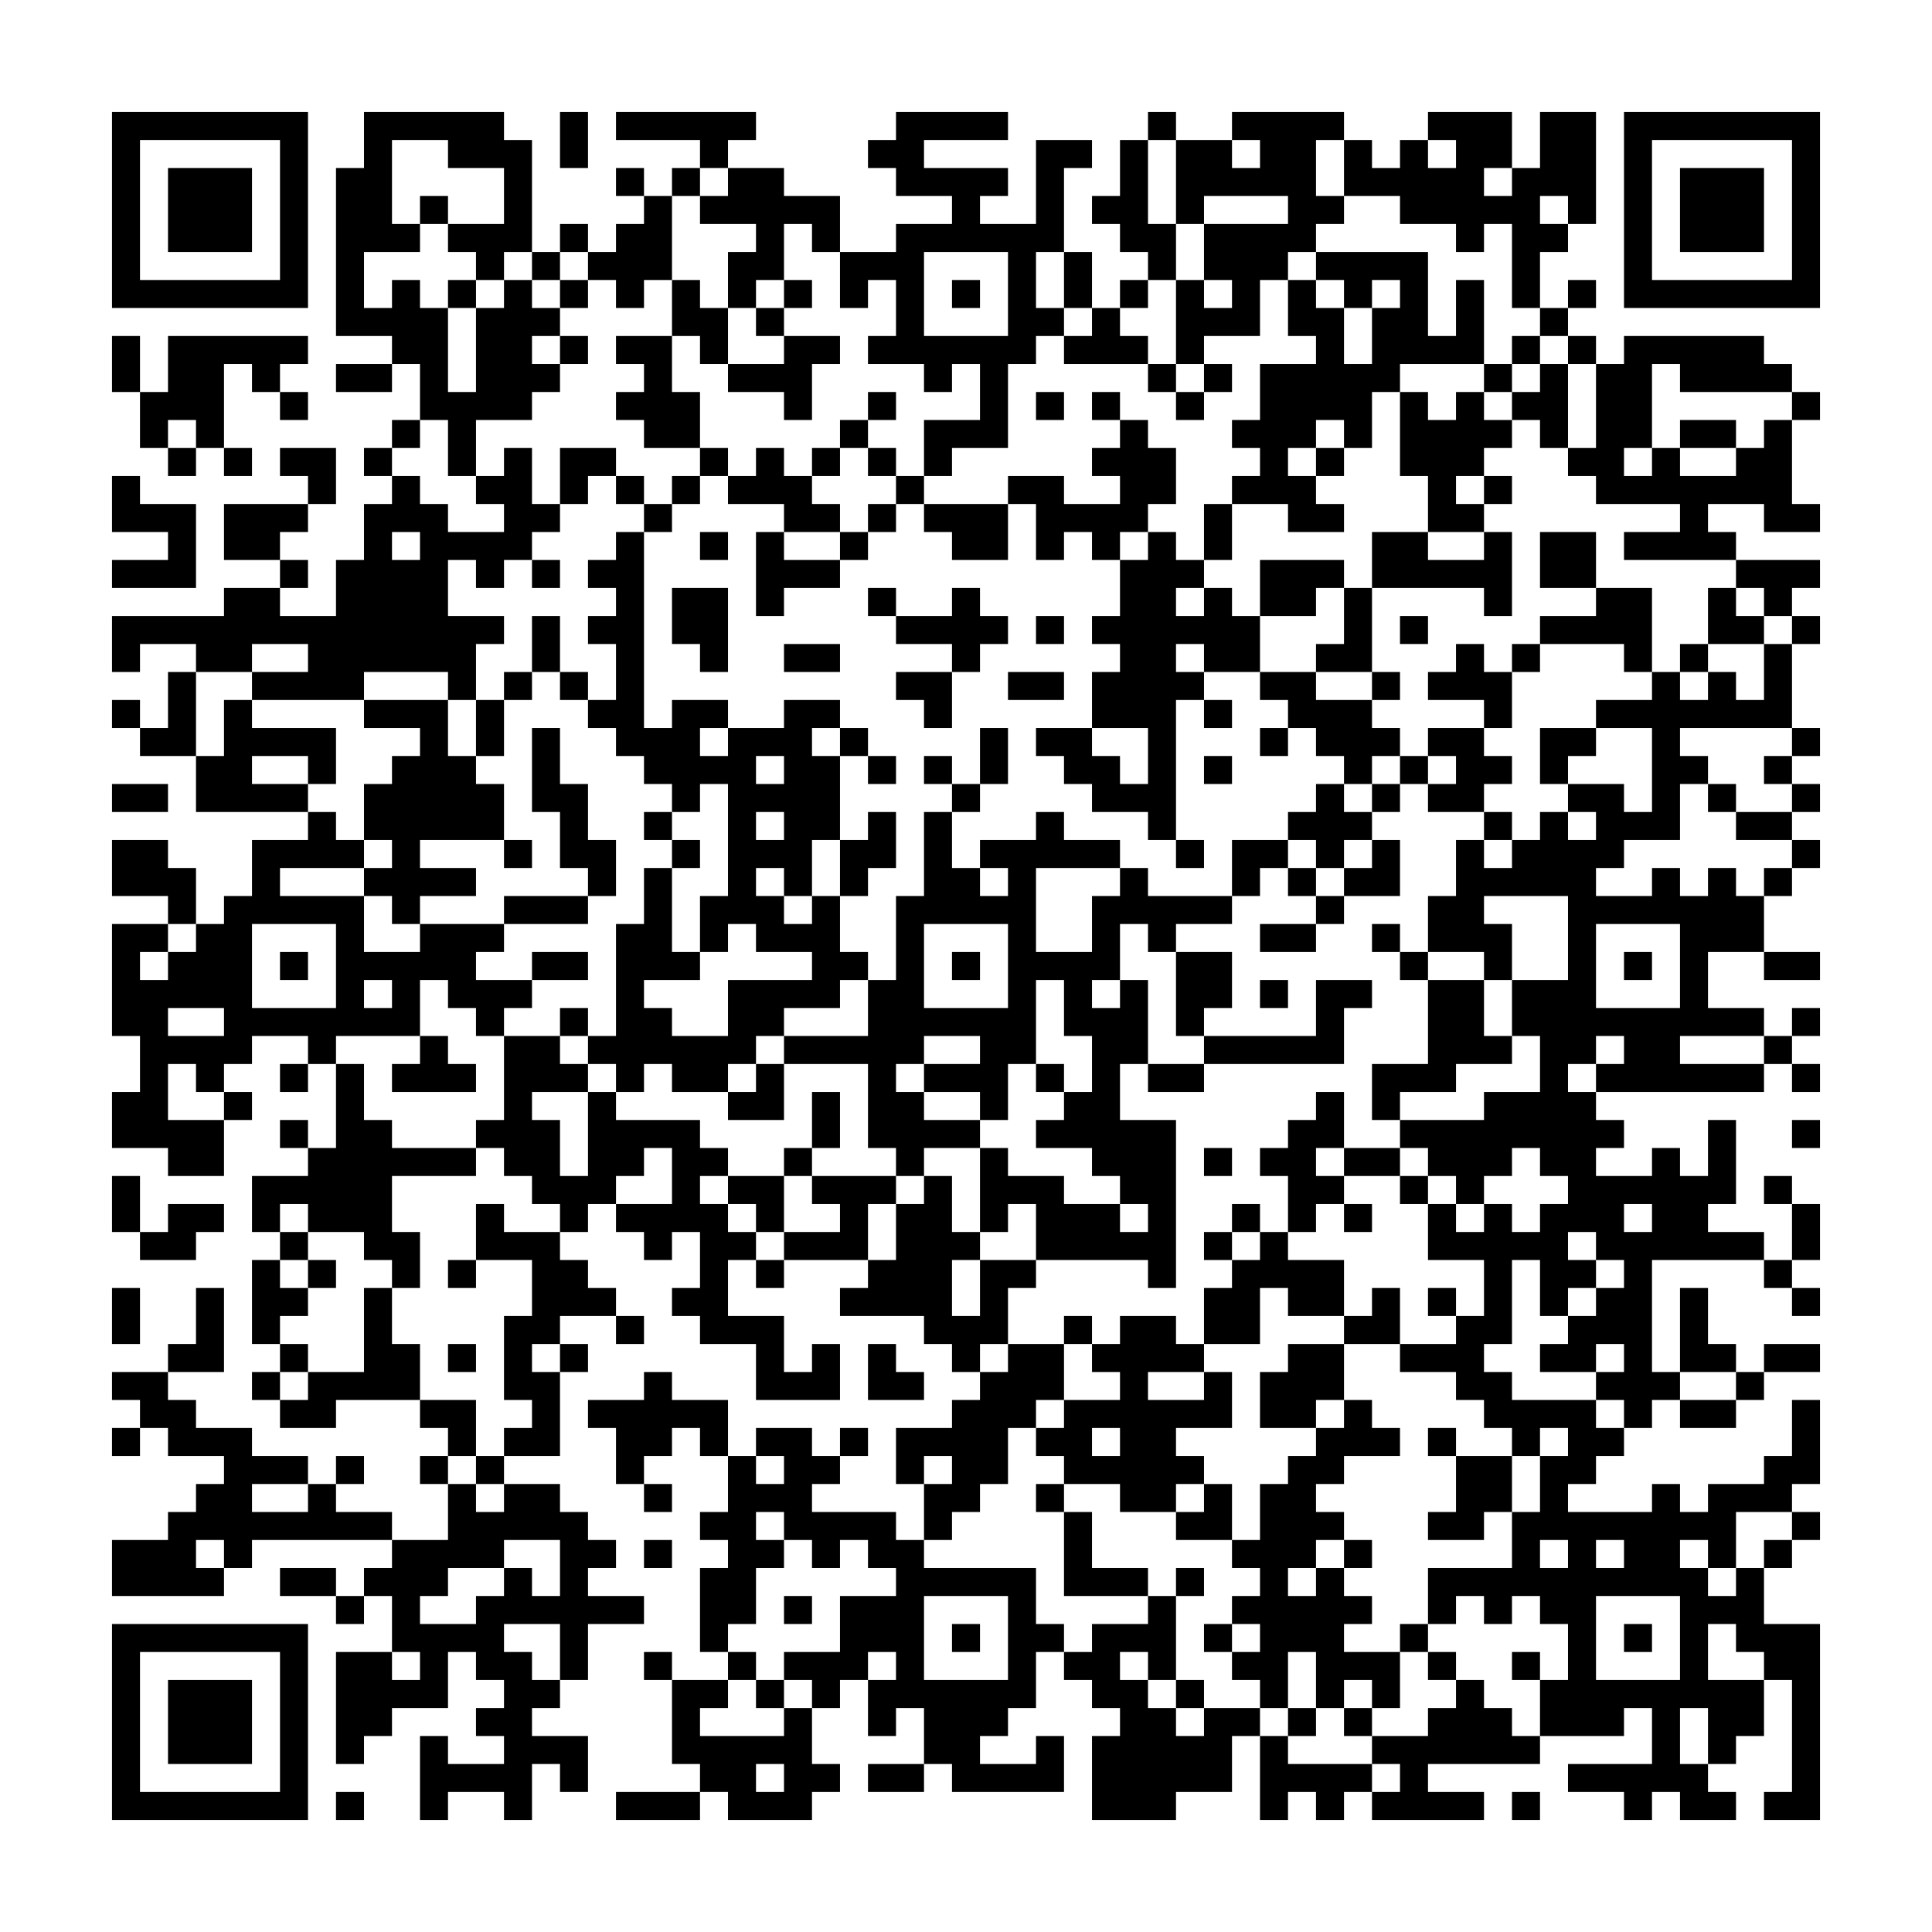
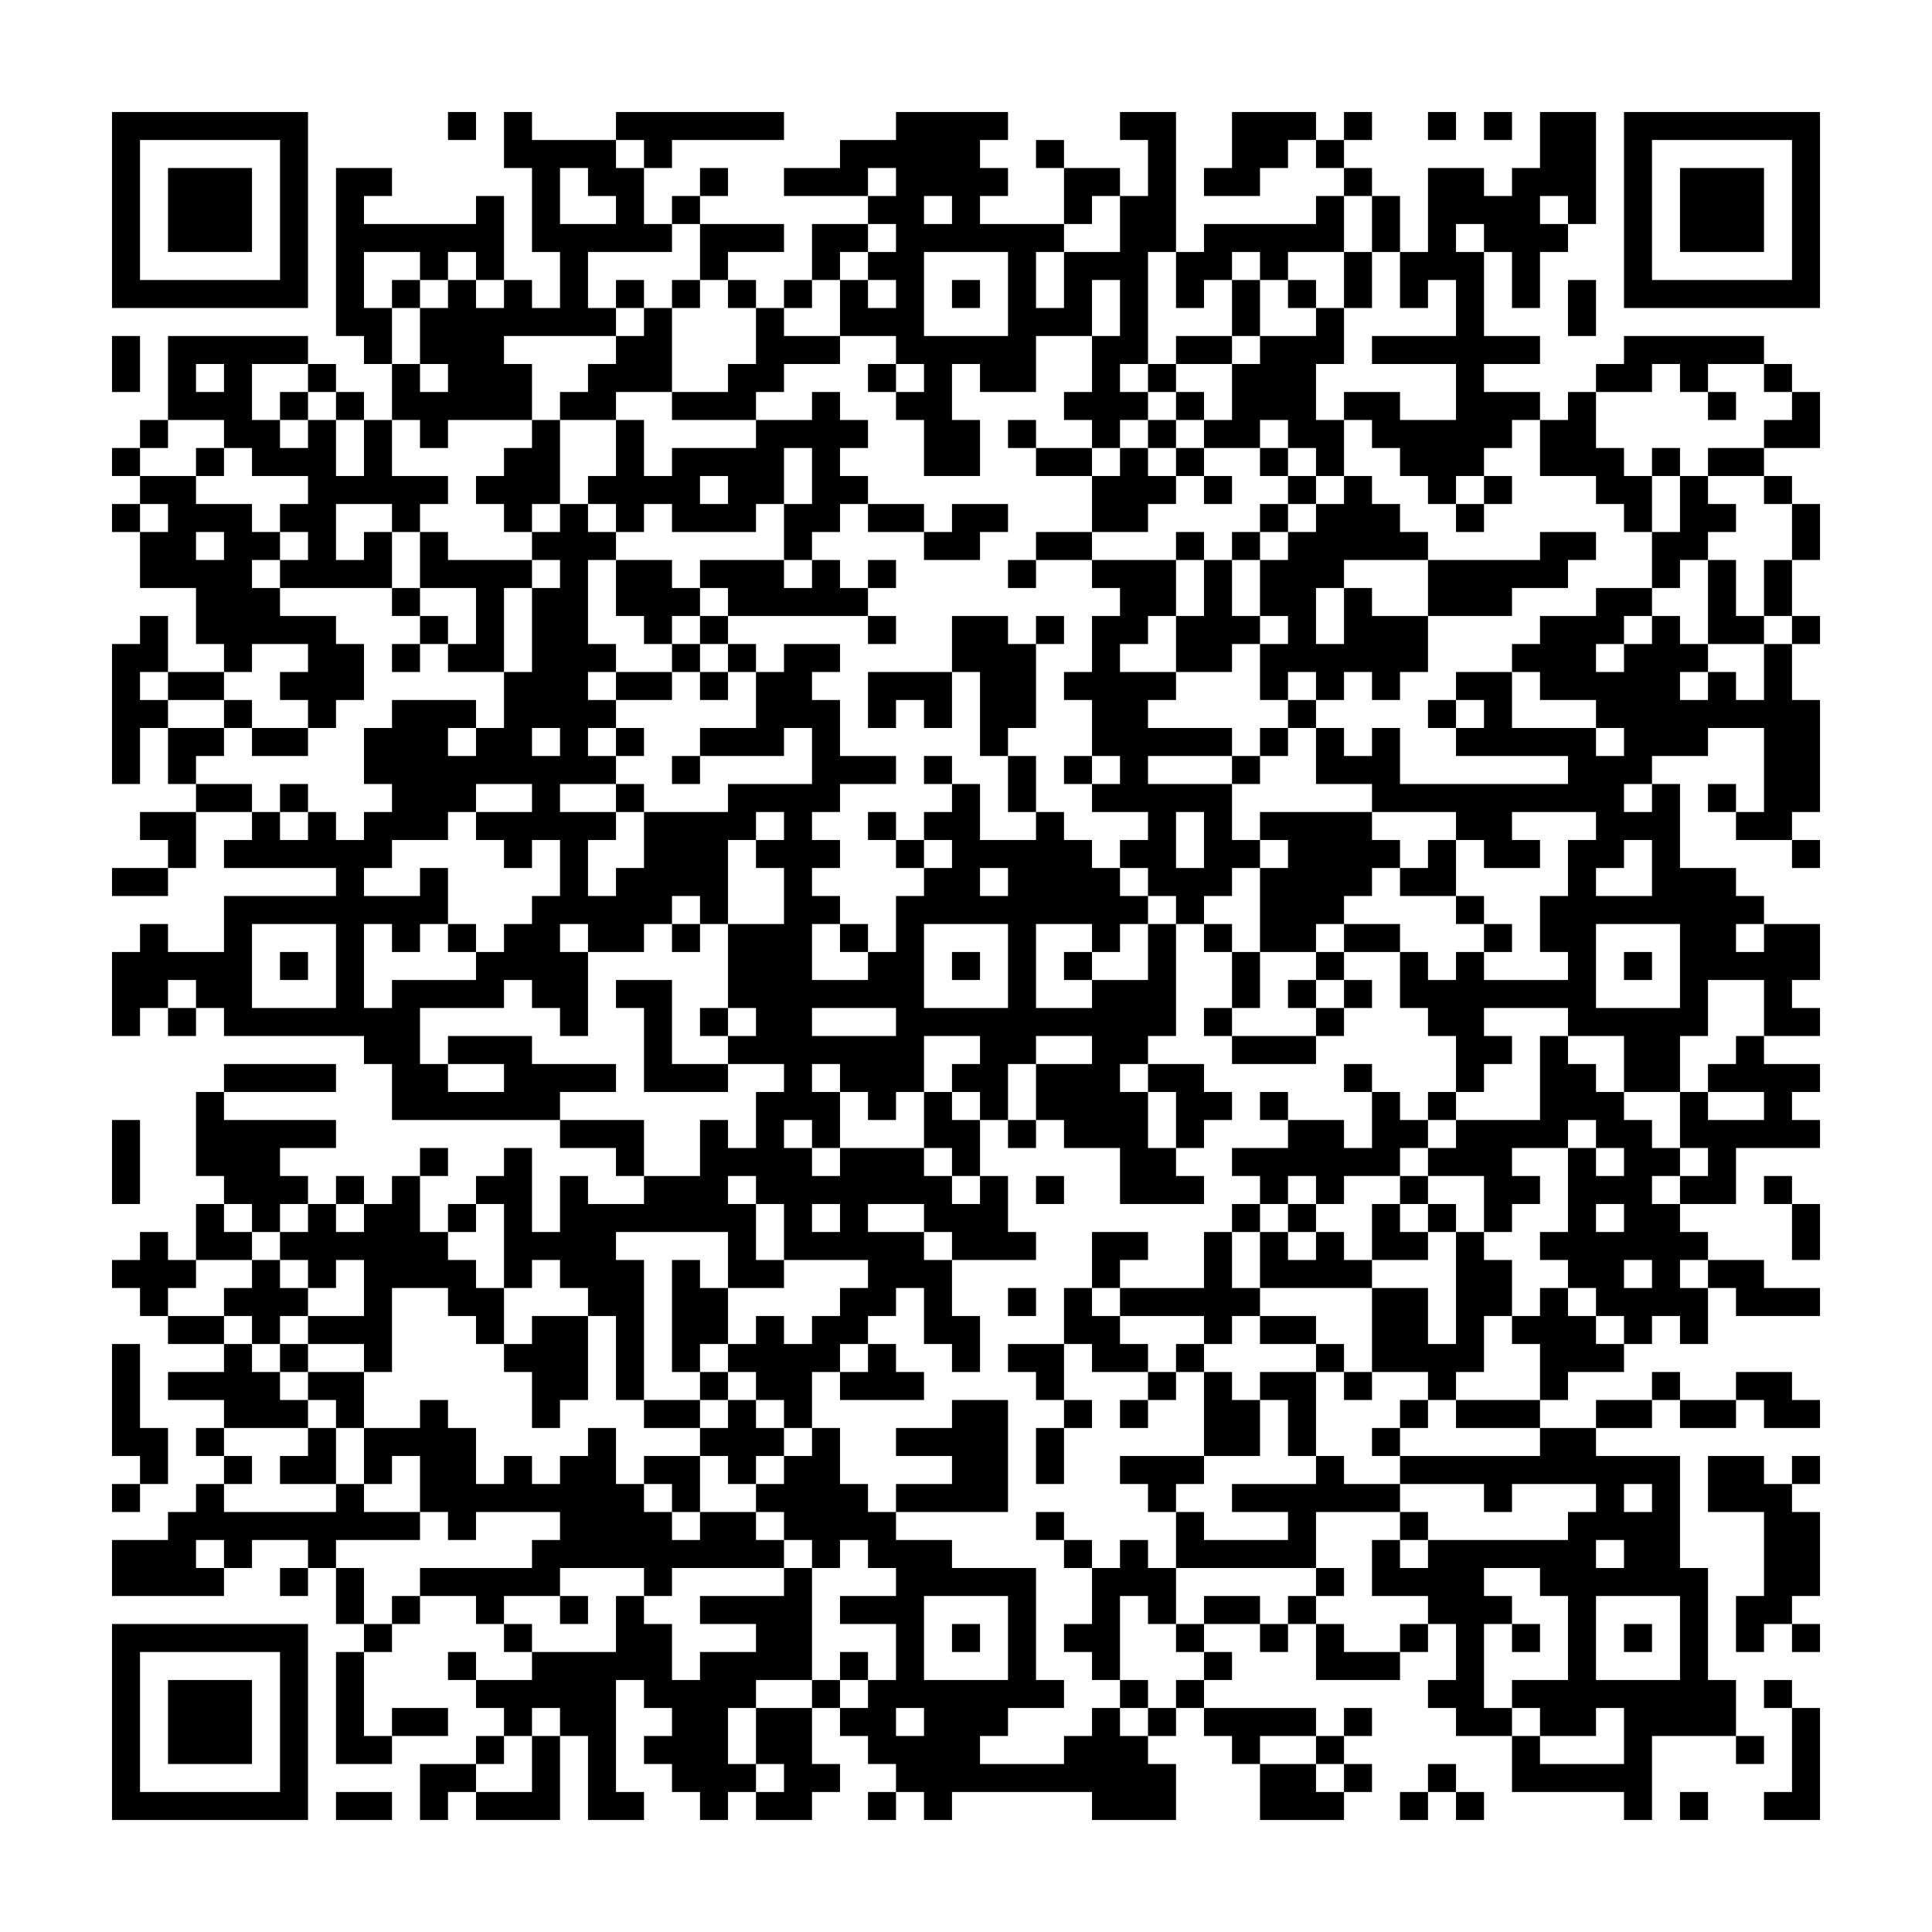
<svg xmlns="http://www.w3.org/2000/svg" viewBox="0 0 69 69">
-   <path d="M4 4h7v7h-7zM13 4h5v1h1v4h-1v1h-1v-1h-1v-1h2v-2h-2v-1h-2v3h1v1h-2v2h1v-1h1v1h1v3h1v-3h1v-1h1v1h1v1h-1v1h1v1h-1v1h-2v2h-1v-2h-1v-2h-1v-1h-2v-6h1zM20 4h1v2h-1zM22 4h5v1h-1v1h-1v-1h-3zM32 4h4v1h-3v1h3v1h-1v1h2v-3h2v1h-1v3h-1v2h1v1h-1v1h-1v3h-2v1h-1v-2h2v-2h-1v1h-1v-1h-2v-1h1v-2h-1v1h-1v-2h2v-1h2v-1h-2v-1h-1v-1h1zM41 4h1v1h-1zM44 4h4v1h-1v2h1v1h-1v1h-1v1h-1v2h-2v1h-1v-3h1v1h1v-1h-1v-2h3v-1h-3v1h-1v-3h2v1h1v-1h-1zM51 4h3v2h-1v1h1v-1h1v-2h2v4h-1v-1h-1v1h1v1h-1v2h-1v-3h-1v1h-1v-1h-2v-1h-2v-2h1v1h1v-1h1v1h1v-1h-1zM58 4h7v7h-7zM5 5v5h5v-5zM40 5h1v3h1v2h-1v-1h-1v-1h-1v-1h1zM59 5v5h5v-5zM6 6h3v3h-3zM22 6h1v1h-1zM24 6h1v1h-1zM26 6h2v1h2v2h-1v-1h-1v2h-1v1h-1v-2h1v-1h-2v-1h1zM60 6h3v3h-3zM15 7h1v1h-1zM23 7h1v3h-1v1h-1v-1h-1v-1h1v-1h1zM20 8h1v1h-1zM19 9h1v1h-1zM33 9v3h3v-3zM38 9h1v2h-1zM47 9h4v3h1v-2h1v3h-3v1h-1v2h-1v-1h-1v1h-1v1h1v1h1v1h-2v-1h-2v-1h1v-1h-1v-1h1v-2h2v-1h-1v-2h1v1h1v2h1v-2h1v-1h-1v1h-1v-1h-1zM16 10h1v1h-1zM20 10h1v1h-1zM24 10h1v1h1v2h-1v-1h-1zM28 10h1v1h-1zM34 10h1v1h-1zM40 10h1v1h-1zM56 10h1v1h-1zM27 11h1v1h-1zM39 11h1v1h1v1h-3v-1h1zM55 11h1v1h-1zM4 12h1v2h-1zM6 12h5v1h-1v1h-1v-1h-1v3h-1v-1h-1v1h-1v-2h1zM20 12h1v1h-1zM22 12h2v2h1v2h-2v-1h-1v-1h1v-1h-1zM28 12h2v1h-1v2h-1v-1h-2v-1h2zM54 12h1v1h-1zM56 12h1v1h-1zM58 12h5v1h1v1h-4v-1h-1v3h-1v1h1v-1h1v1h2v-1h1v-1h1v3h1v1h-2v-1h-2v1h1v1h-4v-1h2v-1h-3v-1h-1v-1h1v-3h1zM12 13h2v1h-2zM41 13h1v1h-1zM43 13h1v1h-1zM53 13h1v1h-1zM55 13h1v3h-1v-1h-1v-1h1zM10 14h1v1h-1zM31 14h1v1h-1zM37 14h1v1h-1zM39 14h1v1h-1zM42 14h1v1h-1zM50 14h1v1h1v-1h1v1h1v1h-1v1h-1v1h1v1h-2v-2h-1zM64 14h1v1h-1zM14 15h1v1h-1zM30 15h1v1h-1zM40 15h1v1h1v2h-1v1h-1v1h-1v-1h-1v1h-1v-2h-1v-1h2v1h2v-1h-1v-1h1zM60 15h2v1h-2zM6 16h1v1h-1zM8 16h1v1h-1zM10 16h2v2h-1v-1h-1zM13 16h1v1h-1zM18 16h1v2h1v1h-1v1h-1v1h-1v-1h-1v2h2v1h-1v2h-1v-1h-3v1h-4v-1h2v-1h-2v1h-2v-1h-2v1h-1v-2h4v-1h2v1h2v-2h1v-2h1v-1h1v1h1v1h2v-1h-1v-1h1zM20 16h2v1h-1v1h-1zM25 16h1v1h-1zM27 16h1v1h1v1h1v1h-2v-1h-2v-1h1zM29 16h1v1h-1zM31 16h1v1h-1zM47 16h1v1h-1zM4 17h1v1h2v3h-3v-1h2v-1h-2zM22 17h1v1h-1zM24 17h1v1h-1zM32 17h1v1h-1zM53 17h1v1h-1zM8 18h3v1h-1v1h-2zM23 18h1v1h-1zM31 18h1v1h-1zM33 18h3v2h-2v-1h-1zM43 18h1v2h-1zM14 19v1h1v-1zM22 19h1v7h1v-1h2v1h-1v1h1v-1h2v-1h2v1h-1v1h1v3h-1v2h-1v-1h-1v1h1v1h1v-1h1v2h1v1h-1v1h-2v1h-1v1h-1v1h-2v-1h-1v1h-1v-1h-1v-1h1v-4h1v-2h1v3h1v1h-2v1h1v1h2v-2h3v-1h-2v-1h-1v1h-1v-2h1v-4h-1v1h-1v-1h-1v-1h-1v-1h-1v-1h1v-2h-1v-1h1v-1h-1v-1h1zM25 19h1v1h-1zM27 19h1v1h2v1h-2v1h-1zM30 19h1v1h-1zM41 19h1v1h1v1h-1v1h1v-1h1v1h1v2h-2v-1h-1v1h1v1h-1v5h-1v-1h-2v-1h-1v-1h-1v-1h2v1h1v1h1v-2h-2v-2h1v-1h-1v-1h1v-2h1zM49 19h2v1h2v-1h1v3h-1v-1h-4zM55 19h2v2h-2zM10 20h1v1h-1zM19 20h1v1h-1zM45 20h3v1h-1v1h-2zM62 20h3v1h-1v1h-1v-1h-1zM24 21h2v3h-1v-1h-1zM31 21h1v1h-1zM34 21h1v1h1v1h-1v1h-1v-1h-2v-1h2zM48 21h1v3h-2v-1h1zM57 21h2v3h-1v-1h-3v-1h2zM61 21h1v1h1v1h-2zM19 22h1v2h-1zM37 22h1v1h-1zM50 22h1v1h-1zM64 22h1v1h-1zM28 23h2v1h-2zM52 23h1v1h1v2h-1v-1h-2v-1h1zM54 23h1v1h-1zM60 23h1v1h-1zM63 23h1v3h-4v1h1v1h-1v2h-2v1h-1v1h2v-1h1v1h1v-1h1v1h1v2h-2v2h2v1h-3v1h3v1h-6v-1h1v-1h-1v1h-1v1h1v1h1v1h-1v1h2v-1h1v1h1v-2h1v3h-1v1h2v1h-4v4h1v1h-1v1h-1v-1h-1v-1h1v-1h-1v1h-2v-1h1v-1h1v-1h1v-1h-1v-1h-1v1h1v1h-1v1h-1v-2h-1v3h-1v1h1v1h3v1h1v1h-1v1h-1v1h3v-1h1v1h1v-1h2v-1h1v-2h1v3h-1v1h-2v2h-1v-1h-1v1h1v1h1v-1h1v2h2v7h-2v-1h1v-4h-1v-1h-1v-1h-1v2h2v2h-1v1h-1v-2h-1v2h1v1h1v1h-2v-1h-1v1h-1v-1h-2v-1h3v-2h-1v1h-3v-2h1v-2h-1v-1h-1v1h-1v-1h-1v1h-1v-2h3v-2h1v-2h1v-1h-1v1h-1v-1h-1v-1h-1v-1h-2v-1h2v-1h1v-2h-2v-2h1v1h1v-1h1v1h1v-1h1v-1h-1v-1h-1v1h-1v1h-1v-1h-1v-1h-1v-1h3v-1h2v-2h-1v-2h2v-3h-3v1h1v2h-1v-1h-2v-2h1v-2h1v1h1v-1h1v-1h1v1h1v-1h-1v-1h2v1h1v-3h-2v-1h2v-1h1v1h1v-1h1v1h1zM6 24h1v3h-2v-1h1zM18 24h1v1h-1zM20 24h1v1h-1zM32 24h2v2h-1v-1h-1zM36 24h2v1h-2zM45 24h2v1h2v1h1v1h-1v1h-1v-1h-1v-1h-1v-1h-1zM49 24h1v1h-1zM4 25h1v1h-1zM8 25h1v1h3v2h-1v-1h-2v1h2v1h-4v-2h1zM13 25h3v2h1v1h1v2h-3v1h2v1h-2v1h-1v-1h-1v-1h1v-1h-1v-2h1v-1h1v-1h-2zM17 25h1v2h-1zM43 25h1v1h-1zM19 26h1v2h1v2h1v2h-1v-1h-1v-2h-1zM30 26h1v1h-1zM35 26h1v2h-1zM45 26h1v1h-1zM51 26h2v1h1v1h-1v1h-2v-1h1v-1h-1zM55 26h2v1h-1v1h-1zM64 26h1v1h-1zM27 27v1h1v-1zM31 27h1v1h-1zM33 27h1v1h-1zM43 27h1v1h-1zM50 27h1v1h-1zM63 27h1v1h-1zM4 28h2v1h-2zM34 28h1v1h-1zM47 28h1v1h1v1h-1v1h-1v-1h-1v-1h1zM49 28h1v1h-1zM61 28h1v1h-1zM64 28h1v1h-1zM11 29h1v1h1v1h-3v1h3v2h2v-1h3v1h-1v1h2v1h-1v1h-1v-1h-1v-1h-1v2h-3v1h-1v-1h-2v1h-1v1h-1v-1h-1v2h2v2h-2v-1h-2v-2h1v-2h-1v-4h2v1h-1v1h1v-1h1v-1h1v-1h1v-2h2zM23 29h1v1h-1zM27 29v1h1v-1zM31 29h1v2h-1v1h-1v-2h1zM33 29h1v2h1v1h1v-1h-1v-1h2v-1h1v1h2v1h-3v3h2v-2h1v-1h1v1h3v1h-2v1h-1v-1h-1v2h-1v1h1v-1h1v3h-1v2h2v6h-1v-1h-4v-2h-1v1h-1v-3h1v1h2v1h2v1h1v-1h-1v-1h-1v-1h-2v-1h1v-1h1v-2h-1v-2h-1v3h-1v2h-1v-1h-2v-1h2v-1h-2v1h-1v1h1v1h2v1h-2v1h-1v-1h-1v-3h-3v-1h3v-2h1v-3h1zM53 29h1v1h-1zM62 29h2v1h-2zM4 30h2v1h1v2h-1v-1h-2zM18 30h1v1h-1zM24 30h1v1h-1zM42 30h1v1h-1zM44 30h2v1h-1v1h-1zM49 30h1v2h-2v-1h1zM64 30h1v1h-1zM46 31h1v1h-1zM63 31h1v1h-1zM18 32h3v1h-3zM47 32h1v1h-1zM9 33v3h3v-3zM33 33v3h3v-3zM45 33h2v1h-2zM49 33h1v1h-1zM57 33v3h3v-3zM10 34h1v1h-1zM19 34h2v1h-2zM34 34h1v1h-1zM42 34h2v2h-1v1h-1zM50 34h1v1h-1zM58 34h1v1h-1zM63 34h2v1h-2zM13 35v1h1v-1zM45 35h1v1h-1zM47 35h2v1h-1v2h-5v-1h4zM51 35h2v2h1v1h-2v1h-2v1h-1v-2h2zM6 36v1h2v-1zM20 36h1v1h-1zM64 36h1v1h-1zM15 37h1v1h1v1h-3v-1h1zM18 37h2v1h1v1h-2v1h1v2h1v-3h1v1h3v1h1v1h-1v1h1v1h1v1h-1v2h2v2h1v-1h1v2h-3v-2h-2v-1h-1v-1h1v-2h-1v1h-1v-1h-1v-1h2v-2h-1v1h-1v1h-1v1h-1v-1h-1v-1h-1v-1h-1v-1h1zM63 37h1v1h-1zM10 38h1v1h-1zM12 38h1v2h1v1h3v1h-3v2h1v2h-1v-1h-1v-1h-2v-1h-1v1h-1v-2h2v-1h1zM27 38h1v2h-2v-1h1zM37 38h1v1h-1zM41 38h2v1h-2zM64 38h1v1h-1zM8 39h1v1h-1zM29 39h1v2h-1zM47 39h1v2h-1v1h1v1h-1v1h-1v-2h-1v-1h1v-1h1zM10 40h1v1h-1zM64 40h1v1h-1zM28 41h1v1h-1zM43 41h1v1h-1zM48 41h2v1h-2zM4 42h1v2h-1zM26 42h2v2h-1v-1h-1zM29 42h3v1h-1v2h-3v-1h2v-1h-1zM33 42h1v2h1v1h-1v2h1v-2h2v1h-1v2h-1v1h-1v-1h-1v-1h-3v-1h1v-1h1v-2h1zM50 42h1v1h-1zM63 42h1v1h-1zM6 43h2v1h-1v1h-2v-1h1zM17 43h1v1h2v1h1v1h1v1h-2v1h-1v1h1v3h-2v-1h1v-1h-1v-3h1v-2h-2zM44 43h1v1h-1zM48 43h1v1h-1zM58 43v1h1v-1zM64 43h1v2h-1zM10 44h1v1h-1zM43 44h1v1h-1zM45 44h1v1h2v2h-2v-1h-1v2h-2v-2h1v-1h1zM9 45h1v1h1v1h-1v1h-1zM11 45h1v1h-1zM16 45h1v1h-1zM27 45h1v1h-1zM63 45h1v1h-1zM4 46h1v2h-1zM7 46h1v3h-2v-1h1zM13 46h1v2h1v2h-3v1h-2v-1h1v-1h2zM49 46h1v2h-2v-1h1zM51 46h1v1h-1zM60 46h1v2h1v1h-2zM64 46h1v1h-1zM22 47h1v1h-1zM38 47h1v1h-1zM40 47h2v1h1v1h-2v1h2v-1h1v2h-2v1h1v1h-1v1h-2v-1h-2v-1h-1v-1h1v-1h2v-1h-1v-1h1zM10 48h1v1h-1zM16 48h1v1h-1zM20 48h1v1h-1zM31 48h1v1h1v1h-2zM36 48h2v2h-1v1h-1v2h-1v1h-1v1h-1v-2h1v-1h-1v1h-1v-2h2v-1h1v-1h1zM46 48h2v2h-1v1h-2v-2h1zM63 48h2v1h-2zM4 49h2v1h1v1h2v1h2v1h-2v1h2v-1h1v1h2v1h-5v1h-1v-1h-1v1h1v1h-4v-2h2v-1h1v-1h1v-1h-2v-1h-1v-1h-1zM9 49h1v1h-1zM23 49h1v1h2v2h-1v-1h-1v1h-1v1h-1v-2h-1v-1h2zM62 49h1v1h-1zM15 50h2v2h-1v-1h-1zM48 50h1v1h1v1h-2v1h-1v1h1v1h-1v1h-1v1h1v-1h1v1h1v1h-1v1h2v2h-1v-1h-1v1h-1v-2h-1v2h-1v-1h-1v-1h1v-1h-1v-1h1v-1h-1v-1h1v-2h1v-1h1v-1h1zM60 50h2v1h-2zM4 51h1v1h-1zM27 51h2v1h1v1h-1v1h3v1h1v1h4v2h1v1h-1v2h-1v1h-1v1h2v-1h1v2h-4v-1h-1v-2h-1v1h-1v-2h1v-1h-1v1h-1v1h-1v-1h-1v-1h2v-2h2v-1h-1v-1h-1v1h-1v-1h-1v-1h-1v1h1v1h-1v2h-1v1h-1v-3h1v-1h-1v-1h1v-2h1v1h1v-1h-1zM30 51h1v1h-1zM39 51v1h1v-1zM51 51h1v1h-1zM12 52h1v1h-1zM15 52h1v1h-1zM17 52h1v1h-1zM52 52h2v2h-1v1h-2v-1h1zM16 53h1v1h1v-1h2v1h1v1h1v1h-1v1h2v1h-2v2h-1v-2h-2v1h1v1h1v1h-1v1h2v2h-1v-1h-1v2h-1v-1h-2v1h-1v-3h1v1h2v-1h-1v-1h1v-1h-1v-1h-1v2h-2v1h-1v1h-1v-4h2v1h1v-1h-1v-2h-1v-1h1v-1h2zM23 53h1v1h-1zM37 53h1v1h-1zM43 53h1v2h-2v-1h1zM38 54h1v2h2v1h-3zM64 54h1v1h-1zM18 55v1h-2v1h-1v1h2v-1h1v-1h1v1h1v-2zM23 55h1v1h-1zM48 55h1v1h-1zM55 55v1h1v-1zM57 55v1h1v-1zM63 55h1v1h-1zM10 56h2v1h-2zM42 56h1v1h-1zM12 57h1v1h-1zM28 57h1v1h-1zM33 57v3h3v-3zM41 57h1v3h-1v-1h-1v1h1v1h1v1h1v-1h2v1h-1v2h-2v1h-3v-3h1v-1h-1v-1h-1v-1h1v-1h2zM57 57v3h3v-3zM4 58h7v7h-7zM34 58h1v1h-1zM43 58h1v1h-1zM50 58h1v1h-1zM58 58h1v1h-1zM5 59v5h5v-5zM23 59h1v1h-1zM26 59h1v1h-1zM51 59h1v1h-1zM54 59h1v1h-1zM6 60h3v3h-3zM24 60h2v1h-1v1h3v-1h1v2h1v1h-1v1h-3v-1h-1v-1h-1zM27 60h1v1h-1zM42 60h1v1h-1zM52 60h1v1h1v1h1v1h-4v1h2v1h-4v-1h1v-1h-1v-1h2v-1h1zM46 61h1v1h-1zM48 61h1v1h-1zM45 62h1v1h3v1h-1v1h-1v-1h-1v1h-1zM27 63v1h1v-1zM31 63h2v1h-2zM12 64h1v1h-1zM22 64h3v1h-3zM54 64h1v1h-1z" />
+   <path d="M4 4h7v7h-7zM16 4h1v1h-1zM18 4h1v1h3v1h1v2h1v1h-3v2h1v1h-4v1h1v2h-3v1h-1v-1h-1v-2h1v1h1v-1h-1v-2h1v-1h1v1h1v-1h1v1h1v-2h-1v-3h-1zM22 4h6v1h-4v1h-1v-1h-1zM32 4h4v1h-1v1h1v1h-1v1h3v1h-1v2h1v-2h2v-2h1v-2h-1v-1h2v5h-1v4h-1v1h1v1h-1v1h-1v-1h-1v-1h1v-2h1v-2h-1v2h-2v2h-2v-1h-1v2h1v2h-2v-2h-1v-1h1v-1h-1v-1h-2v-2h1v1h1v-1h-1v-1h1v-1h-1v-1h1v-1h-1v1h-3v-1h2v-1h2zM44 4h3v1h-1v1h-1v1h-2v-1h1zM48 4h1v1h-1zM51 4h1v1h-1zM53 4h1v1h-1zM55 4h2v4h-1v-1h-1v1h1v1h-1v2h-1v-2h-1v-1h-1v1h1v3h2v1h-2v1h2v1h-1v1h-1v1h-1v1h-1v-1h-1v-1h-1v-1h-1v-1h2v1h2v-2h-3v-1h3v-2h-1v1h-1v-2h1v-3h2v1h1v-1h1zM58 4h7v7h-7zM5 5v5h5v-5zM37 5h1v1h-1zM47 5h1v1h-1zM59 5v5h5v-5zM6 6h3v3h-3zM12 6h2v1h-1v1h4v-1h1v3h-1v-1h-1v1h-1v-1h-2v2h1v2h-1v-1h-1zM20 6v2h2v-1h-1v-1zM25 6h1v1h-1zM38 6h2v1h-1v1h-1zM48 6h1v1h-1zM60 6h3v3h-3zM24 7h1v1h-1zM33 7v1h1v-1zM47 7h1v2h-2v1h-1v-1h-1v1h-1v1h-1v-2h1v-1h4zM49 7h1v2h-1zM25 8h3v1h-2v1h-1zM29 8h2v1h-1v1h-1zM33 9v3h3v-3zM48 9h1v2h-1zM14 10h1v1h-1zM22 10h1v1h-1zM24 10h1v1h-1zM26 10h1v1h-1zM28 10h1v1h-1zM34 10h1v1h-1zM44 10h1v2h-1zM46 10h1v1h-1zM56 10h1v2h-1zM23 11h1v3h-2v1h-2v-1h1v-1h1v-1h1zM27 11h1v1h2v1h-2v1h-1v1h-3v-1h2v-1h1zM47 11h1v2h-1v2h1v2h-1v-1h-1v-1h-1v1h-2v-1h1v-2h1v-1h2zM4 12h1v2h-1zM6 12h5v1h-2v2h1v1h1v-1h1v2h1v-2h1v2h2v1h-1v1h-1v-1h-2v2h1v-1h1v2h-4v-1h1v-1h-1v-1h1v-1h-2v-1h-1v-1h-2zM42 12h2v1h-2zM58 12h5v1h-2v1h-1v-1h-1v1h-2v-1h1zM7 13v1h1v-1zM11 13h1v1h-1zM31 13h1v1h-1zM41 13h1v1h-1zM63 13h1v1h-1zM10 14h1v1h-1zM12 14h1v1h-1zM29 14h1v1h1v1h-1v1h1v1h-1v1h-1v1h-1v-2h1v-2h-1v2h-1v1h-3v-1h-1v1h-1v-1h-1v-1h1v-2h1v2h1v-1h3v-1h2zM42 14h1v1h-1zM56 14h1v2h1v1h1v2h-1v-1h-1v-1h-2v-2h1zM61 14h1v1h-1zM64 14h1v2h-2v-1h1zM5 15h1v1h-1zM19 15h1v3h-1v1h-1v-1h-1v-1h1v-1h1zM36 15h1v1h-1zM41 15h1v1h-1zM4 16h1v1h-1zM7 16h1v1h-1zM37 16h2v1h-2zM40 16h1v1h1v1h-1v1h-2v-2h1zM42 16h1v1h-1zM45 16h1v1h-1zM59 16h1v1h-1zM61 16h2v1h-2zM5 17h2v1h2v1h1v1h-1v1h1v1h2v1h1v2h-1v1h-1v-1h-1v-1h1v-1h-2v1h-1v-1h-1v-2h-2v-2h1v-1h-1zM25 17v1h1v-1zM43 17h1v1h-1zM46 17h1v1h-1zM48 17h1v1h1v1h1v1h-3v1h-1v2h1v-2h1v1h2v2h-1v1h-1v-1h-1v1h-1v-1h-1v1h-1v-2h1v-1h-1v-2h1v-1h1v-1h1zM53 17h1v1h-1zM60 17h1v1h1v1h-1v1h-1v1h-1v-2h1zM63 17h1v1h-1zM4 18h1v1h-1zM20 18h1v1h1v1h-1v3h1v1h-1v1h1v1h-1v1h1v1h-2v1h2v1h-1v2h1v-1h1v-2h3v-1h3v-2h-1v1h-3v-1h2v-2h1v-1h2v1h-1v1h1v2h2v1h-2v1h-1v1h1v1h-1v1h1v1h-1v2h2v-1h1v-2h1v-1h1v-1h-1v-1h1v-1h1v2h2v-1h1v1h1v1h1v1h1v1h-1v1h-1v-1h-2v3h2v-1h2v-2h1v4h-1v1h-1v1h1v2h1v1h1v1h-3v-2h-2v-1h-1v-2h2v-1h-2v1h-1v2h-1v-1h-1v-1h1v-1h-2v2h-1v1h-1v-1h-1v-1h-1v1h1v2h-1v-1h-1v1h1v1h1v-1h3v1h1v1h1v-1h1v2h1v1h-3v-1h-1v-1h-2v1h2v1h1v2h1v2h-1v-1h-1v-2h-1v1h-1v1h-1v1h-1v2h-1v-1h-1v-1h-1v-1h1v-1h1v1h1v-1h1v-1h1v-1h-3v-2h-1v-1h-1v1h1v2h1v1h-2v-2h-4v1h1v5h-1v-3h-1v-1h-1v-1h-1v1h-1v-3h-1v-1h1v-1h1v3h1v-2h1v1h2v-1h2v-2h1v1h1v-2h1v-1h-2v-1h1v-1h-1v-3h2v-2h-1v-1h1v-1h-1v1h-1v3h-1v-1h-1v1h-1v1h-2v-1h-1v1h1v3h-1v-1h-1v-1h-1v1h-3v2h1v1h2v-1h-2v-1h3v1h3v1h-2v1h-6v-2h-1v-1h-5v-1h-1v-1h-1v1h-1v1h-1v-3h1v-1h1v1h2v-2h4v-1h-4v-1h1v-1h1v1h1v-1h1v1h1v-1h1v-1h-1v-2h1v-1h3v1h-1v1h1v-1h1v-2h1v-3h1v-1h-1v-1h1zM31 18h2v1h-2zM34 18h2v1h-1v1h-2v-1h1zM45 18h1v1h-1zM52 18h1v1h-1zM64 18h1v2h-1zM7 19v1h1v-1zM15 19h1v1h3v1h-1v3h-2v-1h1v-2h-2zM37 19h2v1h-2zM42 19h1v1h-1zM44 19h1v1h-1zM55 19h2v1h-1v1h-2v1h-3v-2h4zM22 20h2v1h1v1h-1v1h-1v-1h-1zM25 20h3v1h1v-1h1v1h1v1h-5v-1h-1zM31 20h1v1h-1zM36 20h1v1h-1zM39 20h3v2h-1v1h-1v1h2v1h-1v1h3v1h-3v1h3v2h1v1h-1v1h-1v1h-1v-1h-1v-1h-1v-1h1v-1h-2v-1h1v-1h-1v-2h-1v-1h1v-2h1v-1h-1zM43 20h1v2h1v1h-1v1h-2v-2h1zM61 20h1v2h1v1h-2zM63 20h1v2h-1zM14 21h1v1h-1zM57 21h2v1h-1v1h-1v1h1v-1h1v-1h1v1h1v1h-1v1h1v-1h1v1h1v-2h1v2h1v4h-1v1h-2v-1h1v-3h-2v1h-2v1h-1v1h1v-1h1v3h2v1h1v1h-1v1h1v-1h2v2h-1v1h1v1h-2v-2h-2v2h-1v2h-2v-2h-2v-1h-3v1h1v1h-1v1h-1v-2h-1v-1h-1v-2h1v1h1v-1h1v1h3v-1h-1v-2h1v-2h1v-1h-3v1h1v1h-2v-1h-1v-1h-3v-1h-2v-2h1v1h1v-1h1v2h6v-1h-4v-1h1v-1h-1v-1h2v2h3v1h1v-1h-1v-1h-2v-1h-1v-1h1v-1h2zM5 22h1v2h-1v1h1v1h-1v2h-1v-5h1zM15 22h1v1h-1zM25 22h1v1h-1zM31 22h1v1h-1zM34 22h2v1h1v3h-1v1h-1v-3h-1zM37 22h1v1h-1zM64 22h1v1h-1zM14 23h1v1h-1zM24 23h1v1h-1zM26 23h1v1h-1zM6 24h2v1h-2zM22 24h2v1h-2zM25 24h1v1h-1zM31 24h3v2h-1v-1h-1v1h-1zM8 25h1v1h-1zM46 25h1v1h-1zM51 25h1v1h-1zM6 26h2v1h-1v1h-1zM9 26h2v1h-2zM19 26v1h1v-1zM22 26h1v1h-1zM45 26h1v1h-1zM24 27h1v1h-1zM33 27h1v1h-1zM36 27h1v2h-1zM38 27h1v1h-1zM44 27h1v1h-1zM7 28h2v1h-2zM10 28h1v1h-1zM17 28v1h-1v1h-2v1h-1v1h2v-1h1v2h-1v1h-1v-1h-1v3h1v-1h3v-1h1v-1h1v-1h1v-2h-1v1h-1v-1h-1v-1h2v-1zM22 28h1v1h-1zM61 28h1v1h-1zM5 29h2v2h-1v-1h-1zM31 29h1v1h-1zM42 29v2h1v-2zM45 29h4v1h1v1h-1v1h-1v1h-1v1h-2v-3h1v-1h-1zM32 30h1v1h-1zM51 30h1v2h-2v-1h1zM58 30v1h-1v1h2v-2zM64 30h1v1h-1zM4 31h2v1h-2zM35 31v1h1v-1zM52 32h1v1h-1zM9 33v3h3v-3zM16 33h1v1h-1zM24 33h1v1h-1zM30 33h1v1h-1zM33 33v3h3v-3zM43 33h1v1h-1zM48 33h2v1h-2zM53 33h1v1h-1zM57 33v3h3v-3zM10 34h1v1h-1zM34 34h1v1h-1zM38 34h1v1h-1zM44 34h1v2h-1zM47 34h1v1h-1zM58 34h1v1h-1zM22 35h2v3h2v1h-3v-3h-1zM46 35h1v1h-1zM48 35h1v1h-1zM6 36h1v1h-1zM25 36h1v1h-1zM29 36v1h3v-1zM43 36h1v1h-1zM47 36h1v1h-1zM44 37h3v1h-3zM55 37h1v1h1v1h1v1h1v1h1v1h-1v1h1v1h1v1h-1v1h1v2h-1v-1h-1v1h-1v-1h-1v-1h-1v-1h-1v-1h1v-3h1v1h1v-1h-1v-1h-1v1h-2v1h1v1h-1v1h-1v-2h-2v-1h1v-1h3zM62 37h1v1h2v1h-1v1h1v1h-3v2h-2v-1h1v-1h-1v-2h1v1h2v-1h-2v-1h1zM8 38h4v1h-4zM41 38h2v1h1v1h-1v1h-1v-2h-1zM48 38h1v1h-1zM7 39h1v1h4v1h-2v1h1v1h-1v1h-1v-1h-1v-1h-1zM33 39h1v1h1v2h-1v-1h-1zM45 39h1v1h-1zM49 39h1v1h1v1h-1v1h-2v1h-1v-1h-1v1h-1v-1h-1v-1h2v-1h2v1h1zM51 39h1v1h-1zM4 40h1v3h-1zM20 40h3v2h-1v-1h-2zM36 40h1v1h-1zM15 41h1v1h-1zM12 42h1v1h-1zM14 42h1v2h1v1h1v1h1v2h-1v-1h-1v-1h-2v3h-1v-1h-2v-1h2v-2h-1v1h-1v-1h-1v-1h1v-1h1v1h1v-1h1zM37 42h1v1h-1zM50 42h1v1h-1zM63 42h1v1h-1zM7 43h1v1h1v1h-2zM16 43h1v1h-1zM29 43v1h1v-1zM44 43h1v1h-1zM46 43h1v1h-1zM49 43h1v1h1v1h-2zM51 43h1v1h-1zM57 43v1h1v-1zM64 43h1v2h-1zM5 44h1v1h1v1h-1v1h-1v-1h-1v-1h1zM39 44h2v1h-1v1h-1zM43 44h1v2h1v1h-1v1h-1v-1h-3v-1h3zM45 44h1v1h1v-1h1v1h1v1h-4zM52 44h1v1h1v2h-1v2h-1v1h-1v-1h-2v-3h2v2h1zM9 45h1v1h1v1h-1v1h-1v-1h-1v-1h1zM24 45h1v1h1v2h-1v1h-1zM58 45v1h1v-1zM61 45h2v1h2v1h-3v-1h-1zM36 46h1v1h-1zM38 46h1v1h1v1h1v1h-2v-1h-1zM55 46h1v1h1v1h1v1h-2v1h-1v-2h-1v-1h1zM6 47h2v1h-2zM19 47h2v3h-1v1h-1v-2h-1v-1h1zM45 47h2v1h-2zM4 48h1v3h1v2h-1v-1h-1zM8 48h1v1h1v1h1v1h-3v-1h-2v-1h2zM10 48h1v1h-1zM31 48h1v1h1v1h-3v-1h1zM36 48h2v2h-1v-1h-1zM42 48h1v1h-1zM47 48h1v1h-1zM11 49h2v2h-1v-1h-1zM25 49h1v1h-1zM41 49h1v1h-1zM43 49h1v1h1v2h-2zM45 49h2v3h-1v-2h-1zM48 49h1v1h-1zM59 49h1v1h-1zM62 49h2v1h1v1h-2v-1h-1zM15 50h1v1h1v2h1v-1h1v1h1v-1h1v-1h1v2h1v1h1v1h1v-1h2v1h1v1h-4v1h-1v-1h-3v1h-2v1h-1v-1h-2v-1h4v-1h1v-1h-3v1h-1v-1h-1v-2h-1v1h-1v-2h2zM23 50h2v1h-2zM26 50h1v1h1v1h-1v1h-1v-1h-1v-1h1zM34 50h2v4h-4v-1h2v-1h-2v-1h2zM38 50h1v1h-1zM40 50h1v1h-1zM50 50h1v1h-1zM52 50h3v1h-3zM57 50h2v1h-2zM60 50h2v1h-2zM7 51h1v1h-1zM11 51h1v2h-2v-1h1zM29 51h1v2h1v1h1v1h2v1h3v4h1v1h-2v1h-1v1h3v-1h1v-1h1v1h1v1h1v2h-3v-1h-5v1h-1v-1h-1v-1h-1v-1h-1v-1h1v-1h1v-2h-2v-1h2v-1h-1v-1h-1v1h-1v-1h-1v-1h-1v-1h1v-1h1zM37 51h1v2h-1zM49 51h1v1h-1zM55 51h2v1h3v4h1v4h1v2h-3v3h-1v-1h-4v-2h1v1h3v-2h-1v1h-2v-1h-1v-1h2v-3h-1v-1h-2v1h1v1h-1v3h1v1h-2v-1h-1v-1h1v-2h-1v-1h-2v-2h1v1h1v-1h5v-1h1v-1h-3v1h-1v-1h-3v-1h5zM8 52h1v1h-1zM23 52h2v2h-1v-1h-1zM40 52h3v1h-1v1h-1v-1h-1zM47 52h1v1h2v1h-3v2h-5v-2h1v1h3v-1h-2v-1h3zM61 52h2v1h1v1h1v3h-1v1h-1v1h-1v-2h1v-3h-2zM64 52h1v1h-1zM4 53h1v1h-1zM7 53h1v1h4v-1h1v1h2v1h-3v1h-1v-1h-2v1h-1v-1h-1v1h1v1h-4v-2h2v-1h1zM58 53v1h1v-1zM37 54h1v1h-1zM50 54h1v1h-1zM38 55h1v1h-1zM40 55h1v1h1v2h-1v-1h-1v3h-1v-1h-1v-1h1v-2h1zM57 55v1h1v-1zM10 56h1v1h-1zM12 56h1v2h-1zM28 56h1v4h-2v1h-1v2h1v1h-1v1h-1v-1h-1v-1h-1v-1h1v-1h-1v-1h-1v4h1v1h-2v-3h-1v-1h-1v1h-1v-1h-1v-1h2v-1h3v-2h1v1h1v2h1v-1h2v-1h-2v-1h3zM47 56h1v1h-1zM14 57h1v1h-1zM20 57h1v1h-1zM33 57v3h3v-3zM43 57h2v1h-2zM46 57h1v1h-1zM57 57v3h3v-3zM4 58h7v7h-7zM13 58h1v1h-1zM18 58h1v1h-1zM34 58h1v1h-1zM42 58h1v1h-1zM45 58h1v1h-1zM47 58h1v1h2v1h-3zM50 58h1v1h-1zM54 58h1v1h-1zM58 58h1v1h-1zM64 58h1v1h-1zM5 59v5h5v-5zM12 59h1v3h1v1h-2zM16 59h1v1h-1zM30 59h1v1h-1zM43 59h1v1h-1zM6 60h3v3h-3zM29 60h1v1h-1zM40 60h1v1h-1zM42 60h1v1h-1zM63 60h1v1h-1zM14 61h2v1h-2zM27 61h2v2h1v1h-1v1h-2v-1h1v-1h-1zM32 61v1h1v-1zM41 61h1v1h-1zM43 61h4v1h-2v1h-1v-1h-1zM48 61h1v1h-1zM64 61h1v4h-2v-1h1zM17 62h1v1h-1zM19 62h1v3h-3v-1h2zM47 62h1v1h-1zM62 62h1v1h-1zM15 63h2v1h-1v1h-1zM45 63h2v1h1v1h-3zM48 63h1v1h-1zM51 63h1v1h-1zM12 64h2v1h-2zM31 64h1v1h-1zM50 64h1v1h-1zM52 64h1v1h-1zM60 64h1v1h-1z" />
</svg>
